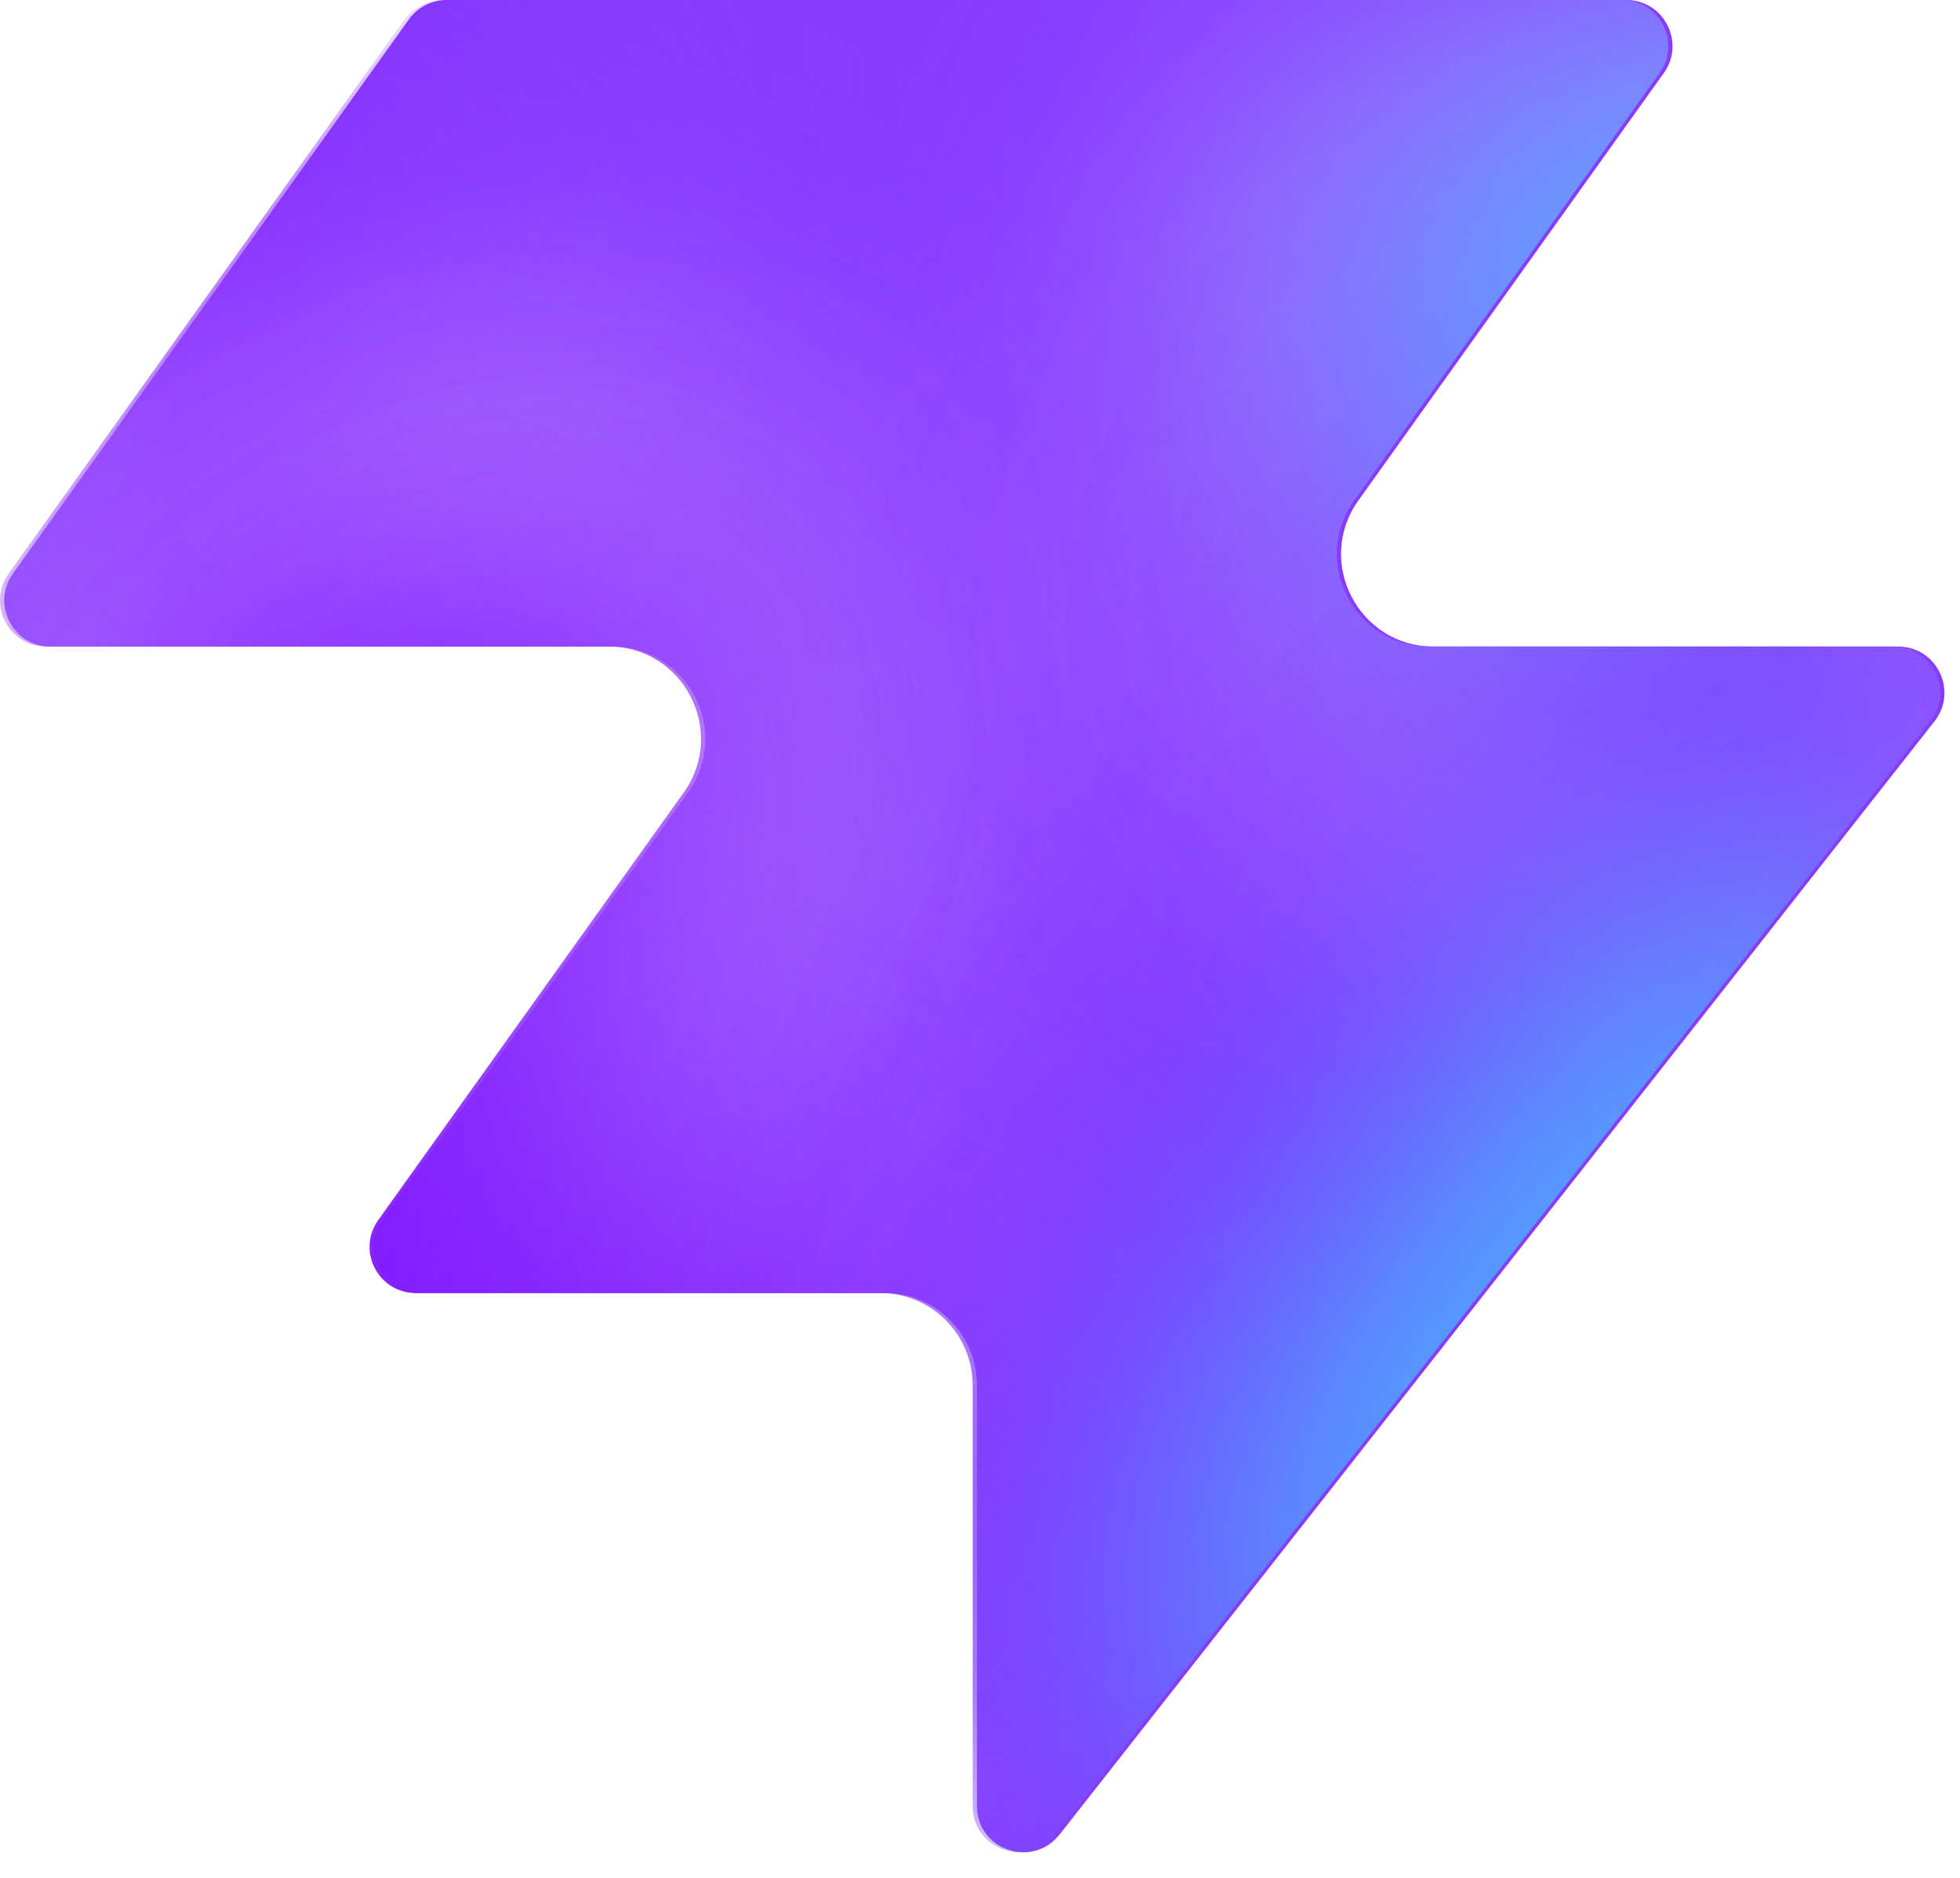
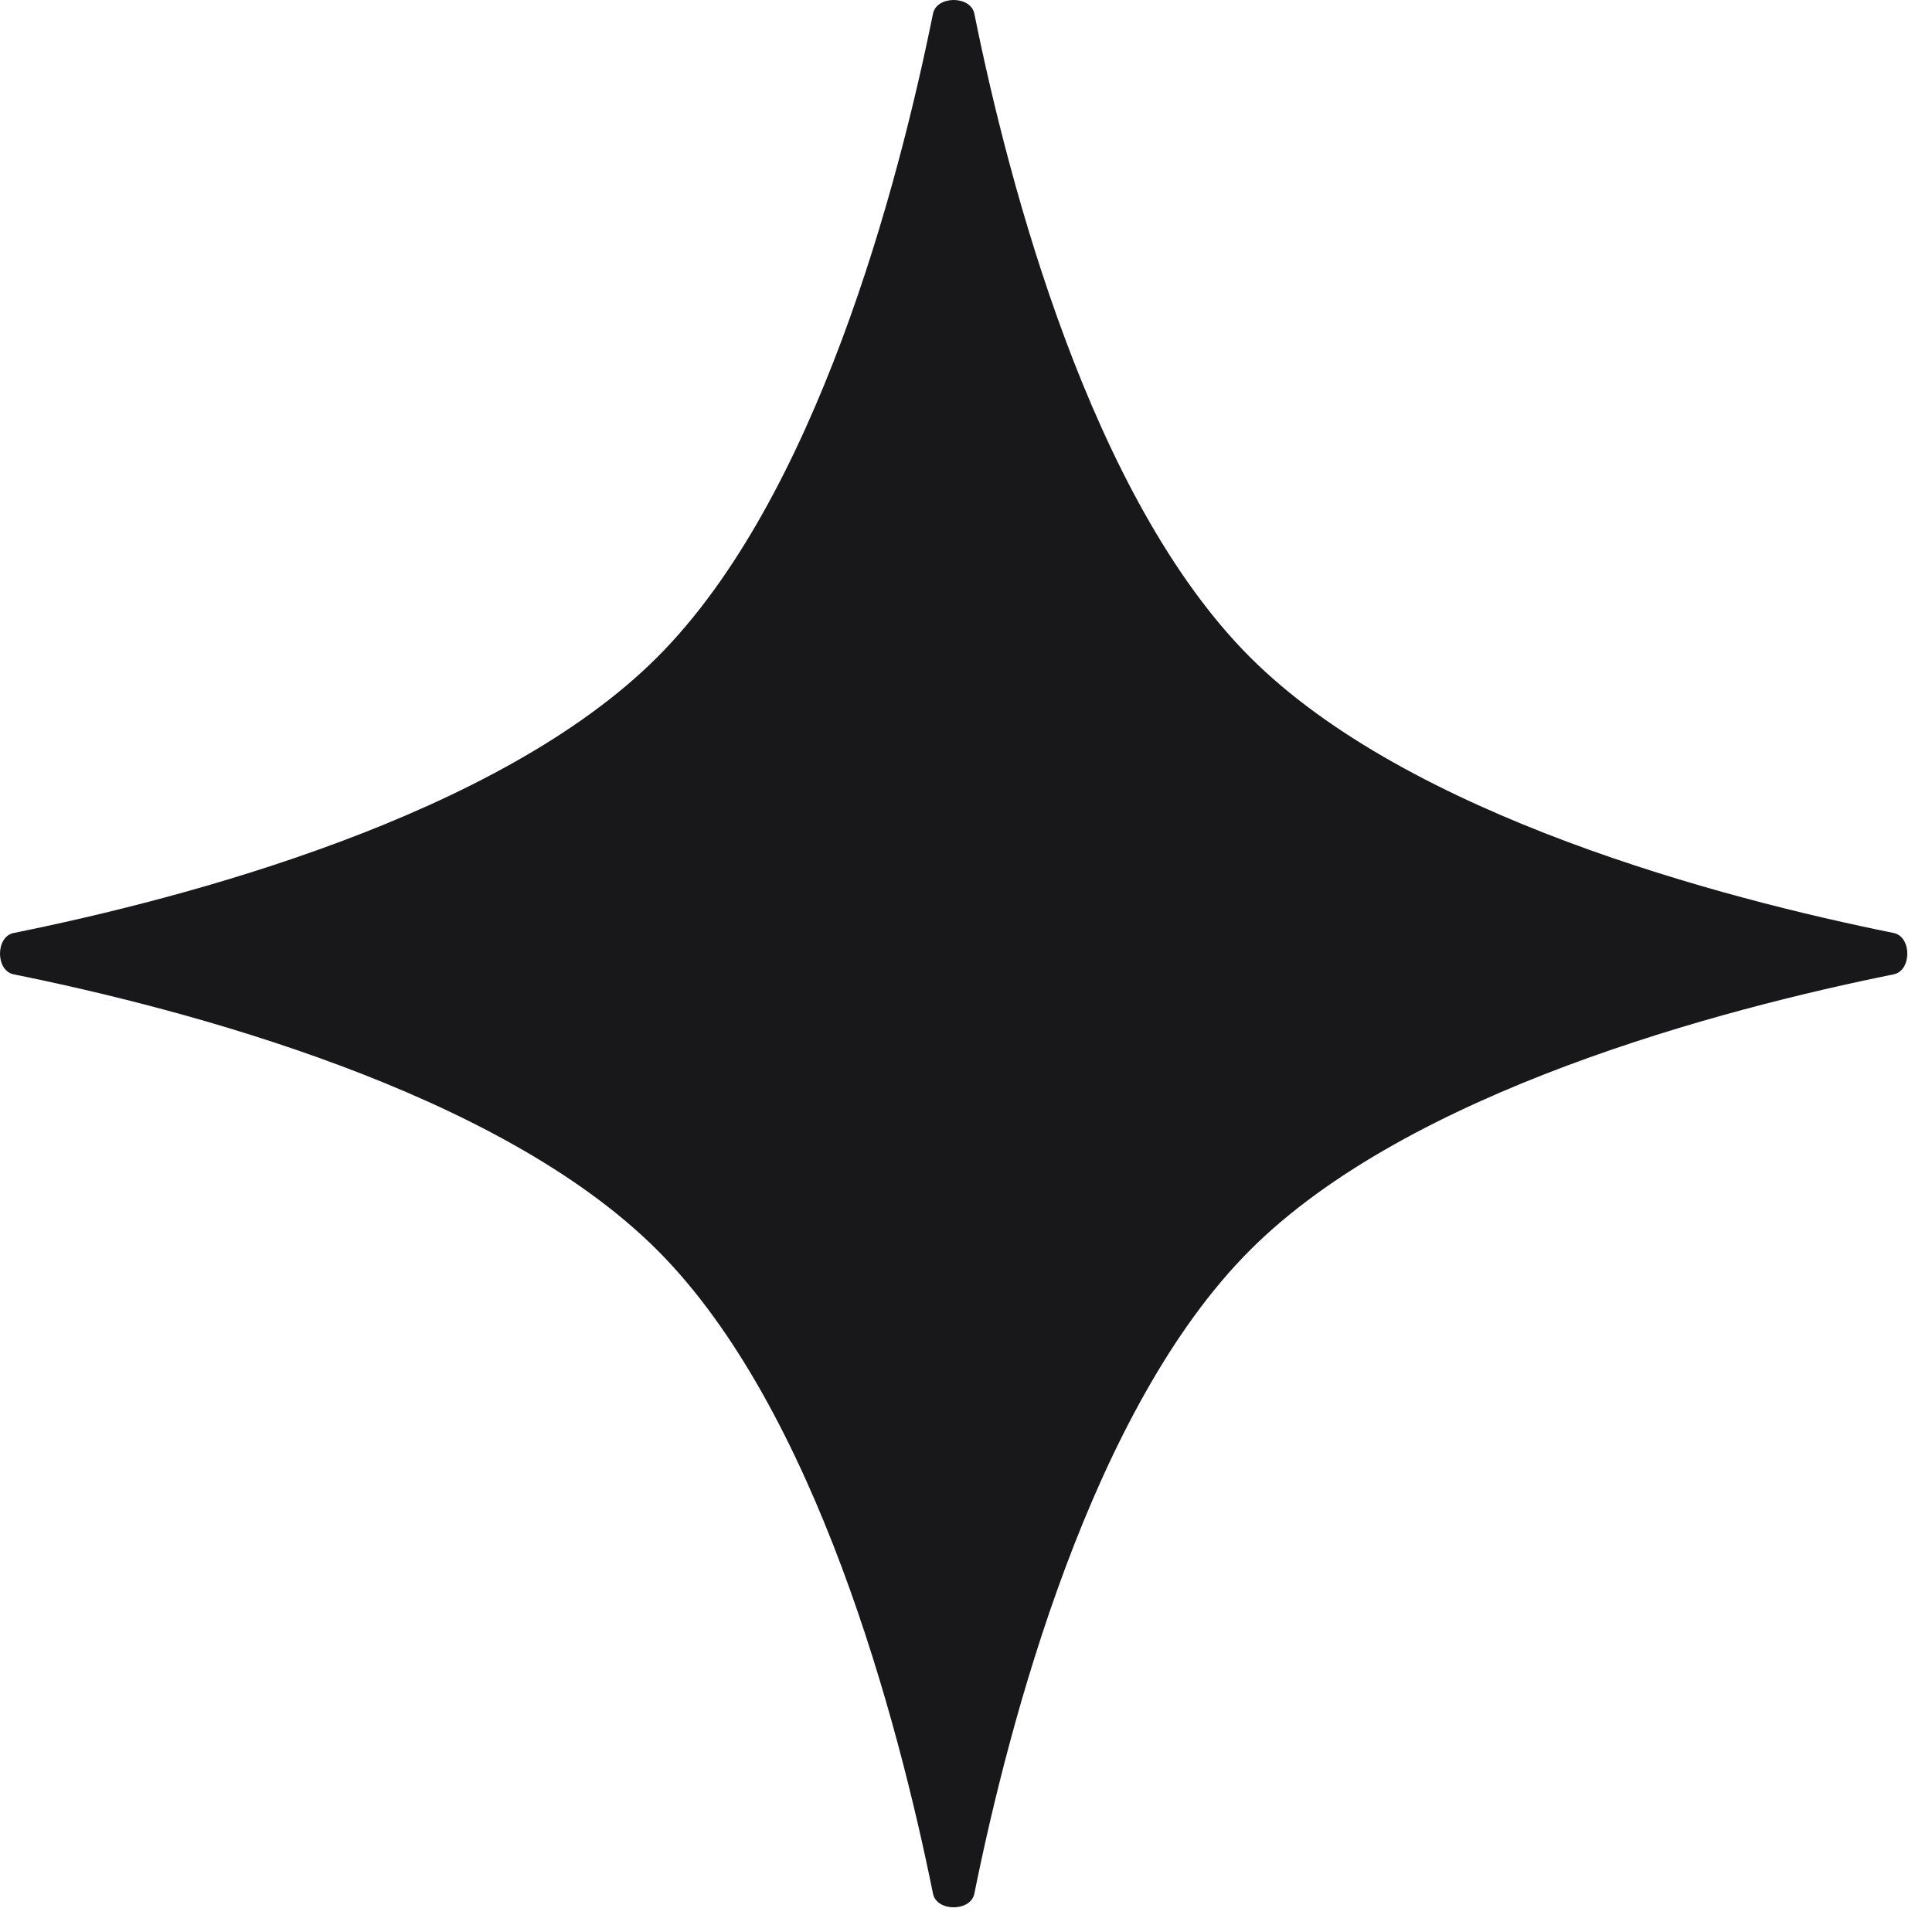
- <svg xmlns="http://www.w3.org/2000/svg" width="48" height="46" fill="none" viewBox="0 0 48 46">
-   <path fill="#863bff" d="M25.946 44.938c-.664.845-2.021.375-2.021-.698V33.937a2.26 2.26 0 0 0-2.262-2.262H10.287c-.92 0-1.456-1.04-.92-1.788l7.48-10.471c1.07-1.497 0-3.578-1.842-3.578H1.237c-.92 0-1.456-1.04-.92-1.788L10.013.474c.214-.297.556-.474.92-.474h28.894c.92 0 1.456 1.04.92 1.788l-7.48 10.471c-1.07 1.498 0 3.579 1.842 3.579h11.377c.943 0 1.473 1.088.89 1.83L25.947 44.94z" style="fill:#863bff;fill:color(display-p3 .525 .23 1);fill-opacity:1" />
-   <mask id="a" width="48" height="46" x="0" y="0" maskUnits="userSpaceOnUse" style="mask-type:alpha">
-     <path fill="#000" d="M25.842 44.938c-.664.844-2.021.375-2.021-.698V33.937a2.26 2.26 0 0 0-2.262-2.262H10.183c-.92 0-1.456-1.04-.92-1.788l7.48-10.471c1.07-1.498 0-3.579-1.842-3.579H1.133c-.92 0-1.456-1.04-.92-1.787L9.91.473c.214-.297.556-.474.92-.474h28.894c.92 0 1.456 1.04.92 1.788l-7.48 10.471c-1.07 1.498 0 3.578 1.842 3.578h11.377c.943 0 1.473 1.088.89 1.832L25.843 44.94z" style="fill:#000;fill-opacity:1" />
-   </mask>
-   <g mask="url(#a)">
-     <g filter="url(#b)">
-       <ellipse cx="5.508" cy="14.704" fill="#ede6ff" rx="5.508" ry="14.704" style="fill:#ede6ff;fill:color(display-p3 .927 .903 1);fill-opacity:1" transform="matrix(.00324 1 1 -.00324 -4.47 31.516)" />
-     </g>
-     <g filter="url(#c)">
-       <ellipse cx="10.399" cy="29.851" fill="#ede6ff" rx="10.399" ry="29.851" style="fill:#ede6ff;fill:color(display-p3 .927 .903 1);fill-opacity:1" transform="matrix(.00324 1 1 -.00324 -39.328 7.883)" />
-     </g>
-     <g filter="url(#d)">
-       <ellipse cx="5.508" cy="30.487" fill="#7e14ff" rx="5.508" ry="30.487" style="fill:#7e14ff;fill:color(display-p3 .492 .077 1);fill-opacity:1" transform="rotate(89.814 -25.913 -14.639)scale(1 -1)" />
-     </g>
-     <g filter="url(#e)">
-       <ellipse cx="5.508" cy="30.599" fill="#7e14ff" rx="5.508" ry="30.599" style="fill:#7e14ff;fill:color(display-p3 .492 .077 1);fill-opacity:1" transform="rotate(89.814 -32.644 -3.334)scale(1 -1)" />
-     </g>
-     <g filter="url(#f)">
-       <ellipse cx="5.508" cy="30.599" fill="#7e14ff" rx="5.508" ry="30.599" style="fill:#7e14ff;fill:color(display-p3 .492 .077 1);fill-opacity:1" transform="matrix(.00324 1 1 -.00324 -34.34 30.47)" />
-     </g>
-     <g filter="url(#g)">
-       <ellipse cx="14.072" cy="22.078" fill="#ede6ff" rx="14.072" ry="22.078" style="fill:#ede6ff;fill:color(display-p3 .927 .903 1);fill-opacity:1" transform="rotate(93.35 24.506 48.493)scale(-1 1)" />
-     </g>
-     <g filter="url(#h)">
-       <ellipse cx="3.47" cy="21.501" fill="#7e14ff" rx="3.47" ry="21.501" style="fill:#7e14ff;fill:color(display-p3 .492 .077 1);fill-opacity:1" transform="rotate(89.009 28.708 47.59)scale(-1 1)" />
-     </g>
-     <g filter="url(#i)">
-       <ellipse cx="3.47" cy="21.501" fill="#7e14ff" rx="3.47" ry="21.501" style="fill:#7e14ff;fill:color(display-p3 .492 .077 1);fill-opacity:1" transform="rotate(89.009 28.708 47.59)scale(-1 1)" />
-     </g>
-     <g filter="url(#j)">
-       <ellipse cx=".387" cy="8.972" fill="#7e14ff" rx="4.407" ry="29.108" style="fill:#7e14ff;fill:color(display-p3 .492 .077 1);fill-opacity:1" transform="rotate(39.51 .387 8.972)" />
-     </g>
-     <g filter="url(#k)">
-       <ellipse cx="47.523" cy="-6.092" fill="#7e14ff" rx="4.407" ry="29.108" style="fill:#7e14ff;fill:color(display-p3 .492 .077 1);fill-opacity:1" transform="rotate(37.892 47.523 -6.092)" />
-     </g>
-     <g filter="url(#l)">
-       <ellipse cx="41.412" cy="6.333" fill="#47bfff" rx="5.971" ry="9.665" style="fill:#47bfff;fill:color(display-p3 .28 .748 1);fill-opacity:1" transform="rotate(37.892 41.412 6.333)" />
-     </g>
-     <g filter="url(#m)">
-       <ellipse cx="-1.879" cy="38.332" fill="#7e14ff" rx="4.407" ry="29.108" style="fill:#7e14ff;fill:color(display-p3 .492 .077 1);fill-opacity:1" transform="rotate(37.892 -1.88 38.332)" />
-     </g>
-     <g filter="url(#n)">
-       <ellipse cx="-1.879" cy="38.332" fill="#7e14ff" rx="4.407" ry="29.108" style="fill:#7e14ff;fill:color(display-p3 .492 .077 1);fill-opacity:1" transform="rotate(37.892 -1.88 38.332)" />
-     </g>
-     <g filter="url(#o)">
-       <ellipse cx="35.651" cy="29.907" fill="#7e14ff" rx="4.407" ry="29.108" style="fill:#7e14ff;fill:color(display-p3 .492 .077 1);fill-opacity:1" transform="rotate(37.892 35.651 29.907)" />
-     </g>
-     <g filter="url(#p)">
-       <ellipse cx="38.418" cy="32.4" fill="#47bfff" rx="5.971" ry="15.297" style="fill:#47bfff;fill:color(display-p3 .28 .748 1);fill-opacity:1" transform="rotate(37.892 38.418 32.4)" />
-     </g>
-   </g>
-   <defs>
-     <filter id="b" width="60.045" height="41.654" x="-19.77" y="16.149" color-interpolation-filters="sRGB" filterUnits="userSpaceOnUse">
-       <feFlood flood-opacity="0" result="BackgroundImageFix" />
-       <feBlend in="SourceGraphic" in2="BackgroundImageFix" result="shape" />
-       <feGaussianBlur result="effect1_foregroundBlur_2002_17158" stdDeviation="7.659" />
-     </filter>
-     <filter id="c" width="90.34" height="51.437" x="-54.613" y="-7.533" color-interpolation-filters="sRGB" filterUnits="userSpaceOnUse">
-       <feFlood flood-opacity="0" result="BackgroundImageFix" />
-       <feBlend in="SourceGraphic" in2="BackgroundImageFix" result="shape" />
-       <feGaussianBlur result="effect1_foregroundBlur_2002_17158" stdDeviation="7.659" />
-     </filter>
-     <filter id="d" width="79.355" height="29.4" x="-49.64" y="2.03" color-interpolation-filters="sRGB" filterUnits="userSpaceOnUse">
-       <feFlood flood-opacity="0" result="BackgroundImageFix" />
-       <feBlend in="SourceGraphic" in2="BackgroundImageFix" result="shape" />
-       <feGaussianBlur result="effect1_foregroundBlur_2002_17158" stdDeviation="4.596" />
-     </filter>
-     <filter id="e" width="79.579" height="29.4" x="-45.045" y="20.029" color-interpolation-filters="sRGB" filterUnits="userSpaceOnUse">
-       <feFlood flood-opacity="0" result="BackgroundImageFix" />
-       <feBlend in="SourceGraphic" in2="BackgroundImageFix" result="shape" />
-       <feGaussianBlur result="effect1_foregroundBlur_2002_17158" stdDeviation="4.596" />
-     </filter>
-     <filter id="f" width="79.579" height="29.4" x="-43.513" y="21.178" color-interpolation-filters="sRGB" filterUnits="userSpaceOnUse">
-       <feFlood flood-opacity="0" result="BackgroundImageFix" />
-       <feBlend in="SourceGraphic" in2="BackgroundImageFix" result="shape" />
-       <feGaussianBlur result="effect1_foregroundBlur_2002_17158" stdDeviation="4.596" />
-     </filter>
-     <filter id="g" width="74.749" height="58.852" x="15.756" y="-17.901" color-interpolation-filters="sRGB" filterUnits="userSpaceOnUse">
-       <feFlood flood-opacity="0" result="BackgroundImageFix" />
-       <feBlend in="SourceGraphic" in2="BackgroundImageFix" result="shape" />
-       <feGaussianBlur result="effect1_foregroundBlur_2002_17158" stdDeviation="7.659" />
-     </filter>
-     <filter id="h" width="61.377" height="25.362" x="23.548" y="2.284" color-interpolation-filters="sRGB" filterUnits="userSpaceOnUse">
-       <feFlood flood-opacity="0" result="BackgroundImageFix" />
-       <feBlend in="SourceGraphic" in2="BackgroundImageFix" result="shape" />
-       <feGaussianBlur result="effect1_foregroundBlur_2002_17158" stdDeviation="4.596" />
-     </filter>
-     <filter id="i" width="61.377" height="25.362" x="23.548" y="2.284" color-interpolation-filters="sRGB" filterUnits="userSpaceOnUse">
-       <feFlood flood-opacity="0" result="BackgroundImageFix" />
-       <feBlend in="SourceGraphic" in2="BackgroundImageFix" result="shape" />
-       <feGaussianBlur result="effect1_foregroundBlur_2002_17158" stdDeviation="4.596" />
-     </filter>
-     <filter id="j" width="56.045" height="63.649" x="-27.636" y="-22.853" color-interpolation-filters="sRGB" filterUnits="userSpaceOnUse">
-       <feFlood flood-opacity="0" result="BackgroundImageFix" />
-       <feBlend in="SourceGraphic" in2="BackgroundImageFix" result="shape" />
-       <feGaussianBlur result="effect1_foregroundBlur_2002_17158" stdDeviation="4.596" />
-     </filter>
-     <filter id="k" width="54.814" height="64.646" x="20.116" y="-38.415" color-interpolation-filters="sRGB" filterUnits="userSpaceOnUse">
-       <feFlood flood-opacity="0" result="BackgroundImageFix" />
-       <feBlend in="SourceGraphic" in2="BackgroundImageFix" result="shape" />
-       <feGaussianBlur result="effect1_foregroundBlur_2002_17158" stdDeviation="4.596" />
-     </filter>
-     <filter id="l" width="33.541" height="35.313" x="24.641" y="-11.323" color-interpolation-filters="sRGB" filterUnits="userSpaceOnUse">
-       <feFlood flood-opacity="0" result="BackgroundImageFix" />
-       <feBlend in="SourceGraphic" in2="BackgroundImageFix" result="shape" />
-       <feGaussianBlur result="effect1_foregroundBlur_2002_17158" stdDeviation="4.596" />
-     </filter>
-     <filter id="m" width="54.814" height="64.646" x="-29.286" y="6.009" color-interpolation-filters="sRGB" filterUnits="userSpaceOnUse">
-       <feFlood flood-opacity="0" result="BackgroundImageFix" />
-       <feBlend in="SourceGraphic" in2="BackgroundImageFix" result="shape" />
-       <feGaussianBlur result="effect1_foregroundBlur_2002_17158" stdDeviation="4.596" />
-     </filter>
-     <filter id="n" width="54.814" height="64.646" x="-29.286" y="6.009" color-interpolation-filters="sRGB" filterUnits="userSpaceOnUse">
-       <feFlood flood-opacity="0" result="BackgroundImageFix" />
-       <feBlend in="SourceGraphic" in2="BackgroundImageFix" result="shape" />
-       <feGaussianBlur result="effect1_foregroundBlur_2002_17158" stdDeviation="4.596" />
-     </filter>
-     <filter id="o" width="54.814" height="64.646" x="8.244" y="-2.416" color-interpolation-filters="sRGB" filterUnits="userSpaceOnUse">
-       <feFlood flood-opacity="0" result="BackgroundImageFix" />
-       <feBlend in="SourceGraphic" in2="BackgroundImageFix" result="shape" />
-       <feGaussianBlur result="effect1_foregroundBlur_2002_17158" stdDeviation="4.596" />
-     </filter>
-     <filter id="p" width="39.409" height="43.623" x="18.713" y="10.588" color-interpolation-filters="sRGB" filterUnits="userSpaceOnUse">
-       <feFlood flood-opacity="0" result="BackgroundImageFix" />
-       <feBlend in="SourceGraphic" in2="BackgroundImageFix" result="shape" />
-       <feGaussianBlur result="effect1_foregroundBlur_2002_17158" stdDeviation="4.596" />
-     </filter>
-   </defs>
+ <svg xmlns="http://www.w3.org/2000/svg" viewBox="0 0 73 73">
+   <path fill="#18181b" d="M35.253 0.516C35.392 -0.172 36.676 -0.172 36.815 0.516C38.122 6.985 41.222 18.821 47.234 24.833C53.246 30.845 65.082 33.946 71.552 35.253C72.239 35.392 72.239 36.676 71.552 36.815C65.082 38.122 53.246 41.222 47.234 47.234C41.222 53.246 38.122 65.082 36.815 71.552C36.676 72.239 35.392 72.239 35.253 71.552C33.945 65.082 30.845 53.246 24.833 47.234C18.821 41.222 6.985 38.122 0.516 36.815C-0.172 36.676 -0.172 35.392 0.516 35.253C6.985 33.946 18.821 30.845 24.833 24.833C30.845 18.821 33.945 6.985 35.253 0.516Z" />
</svg>
